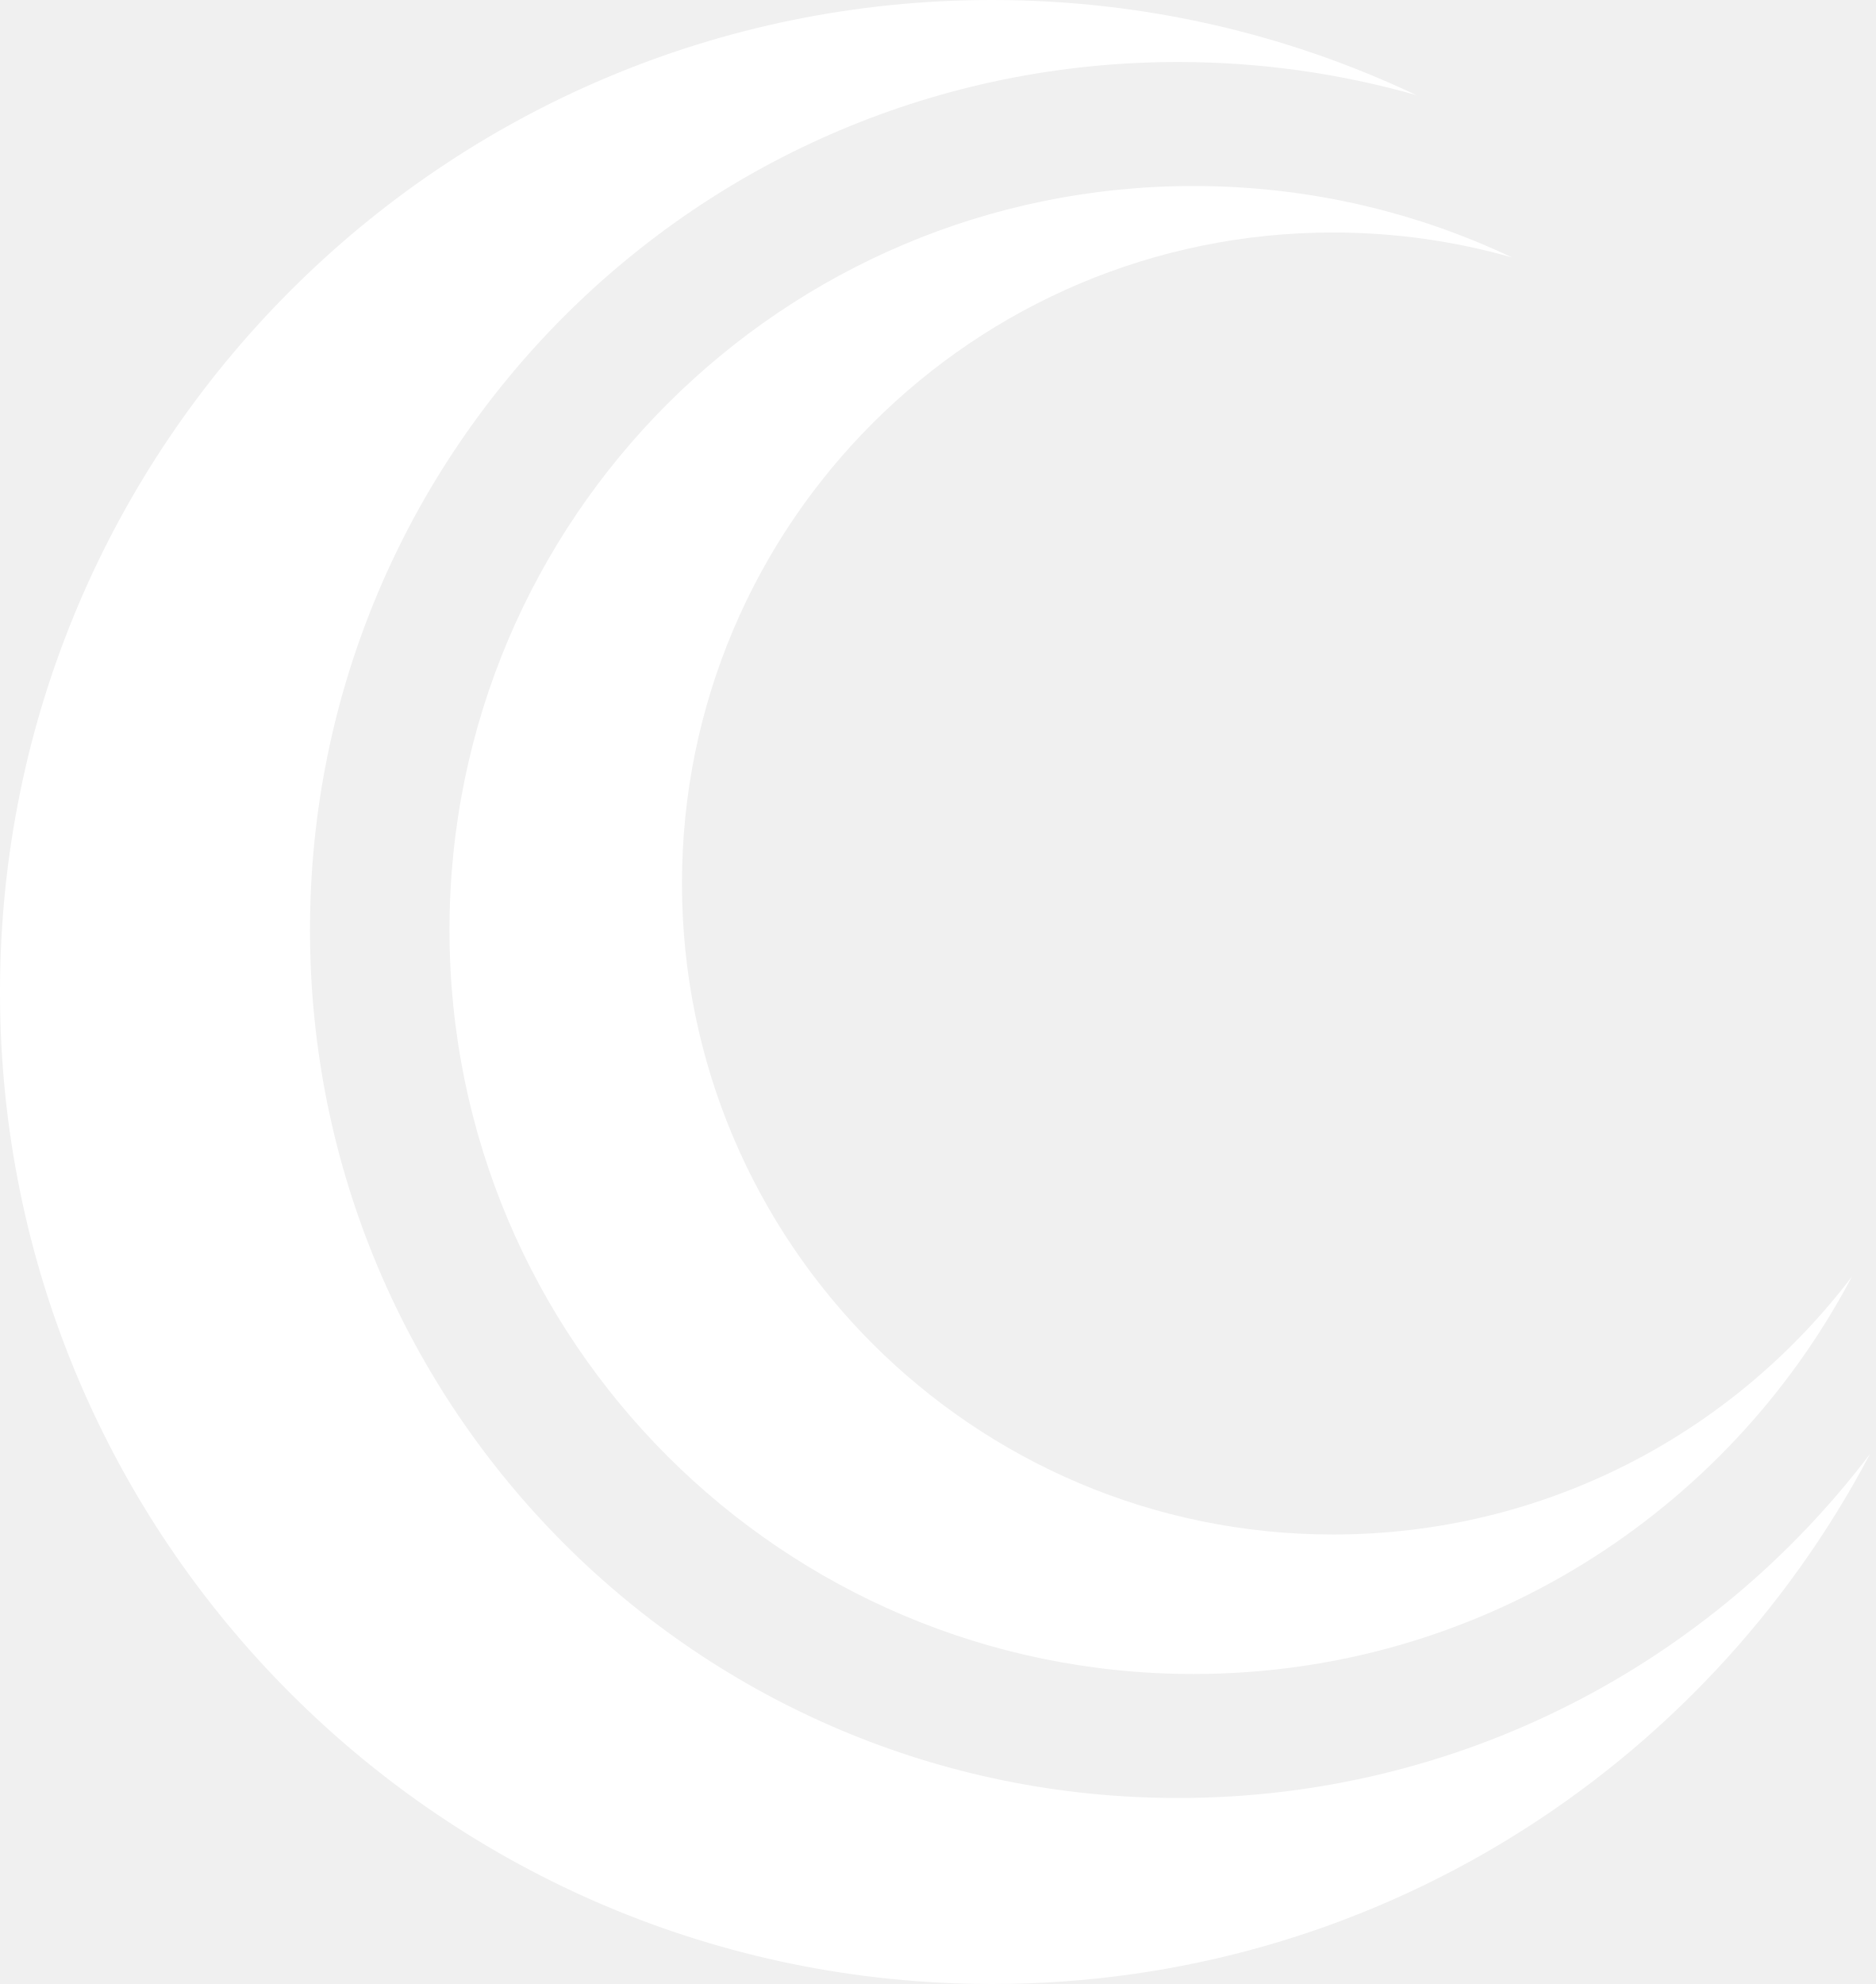
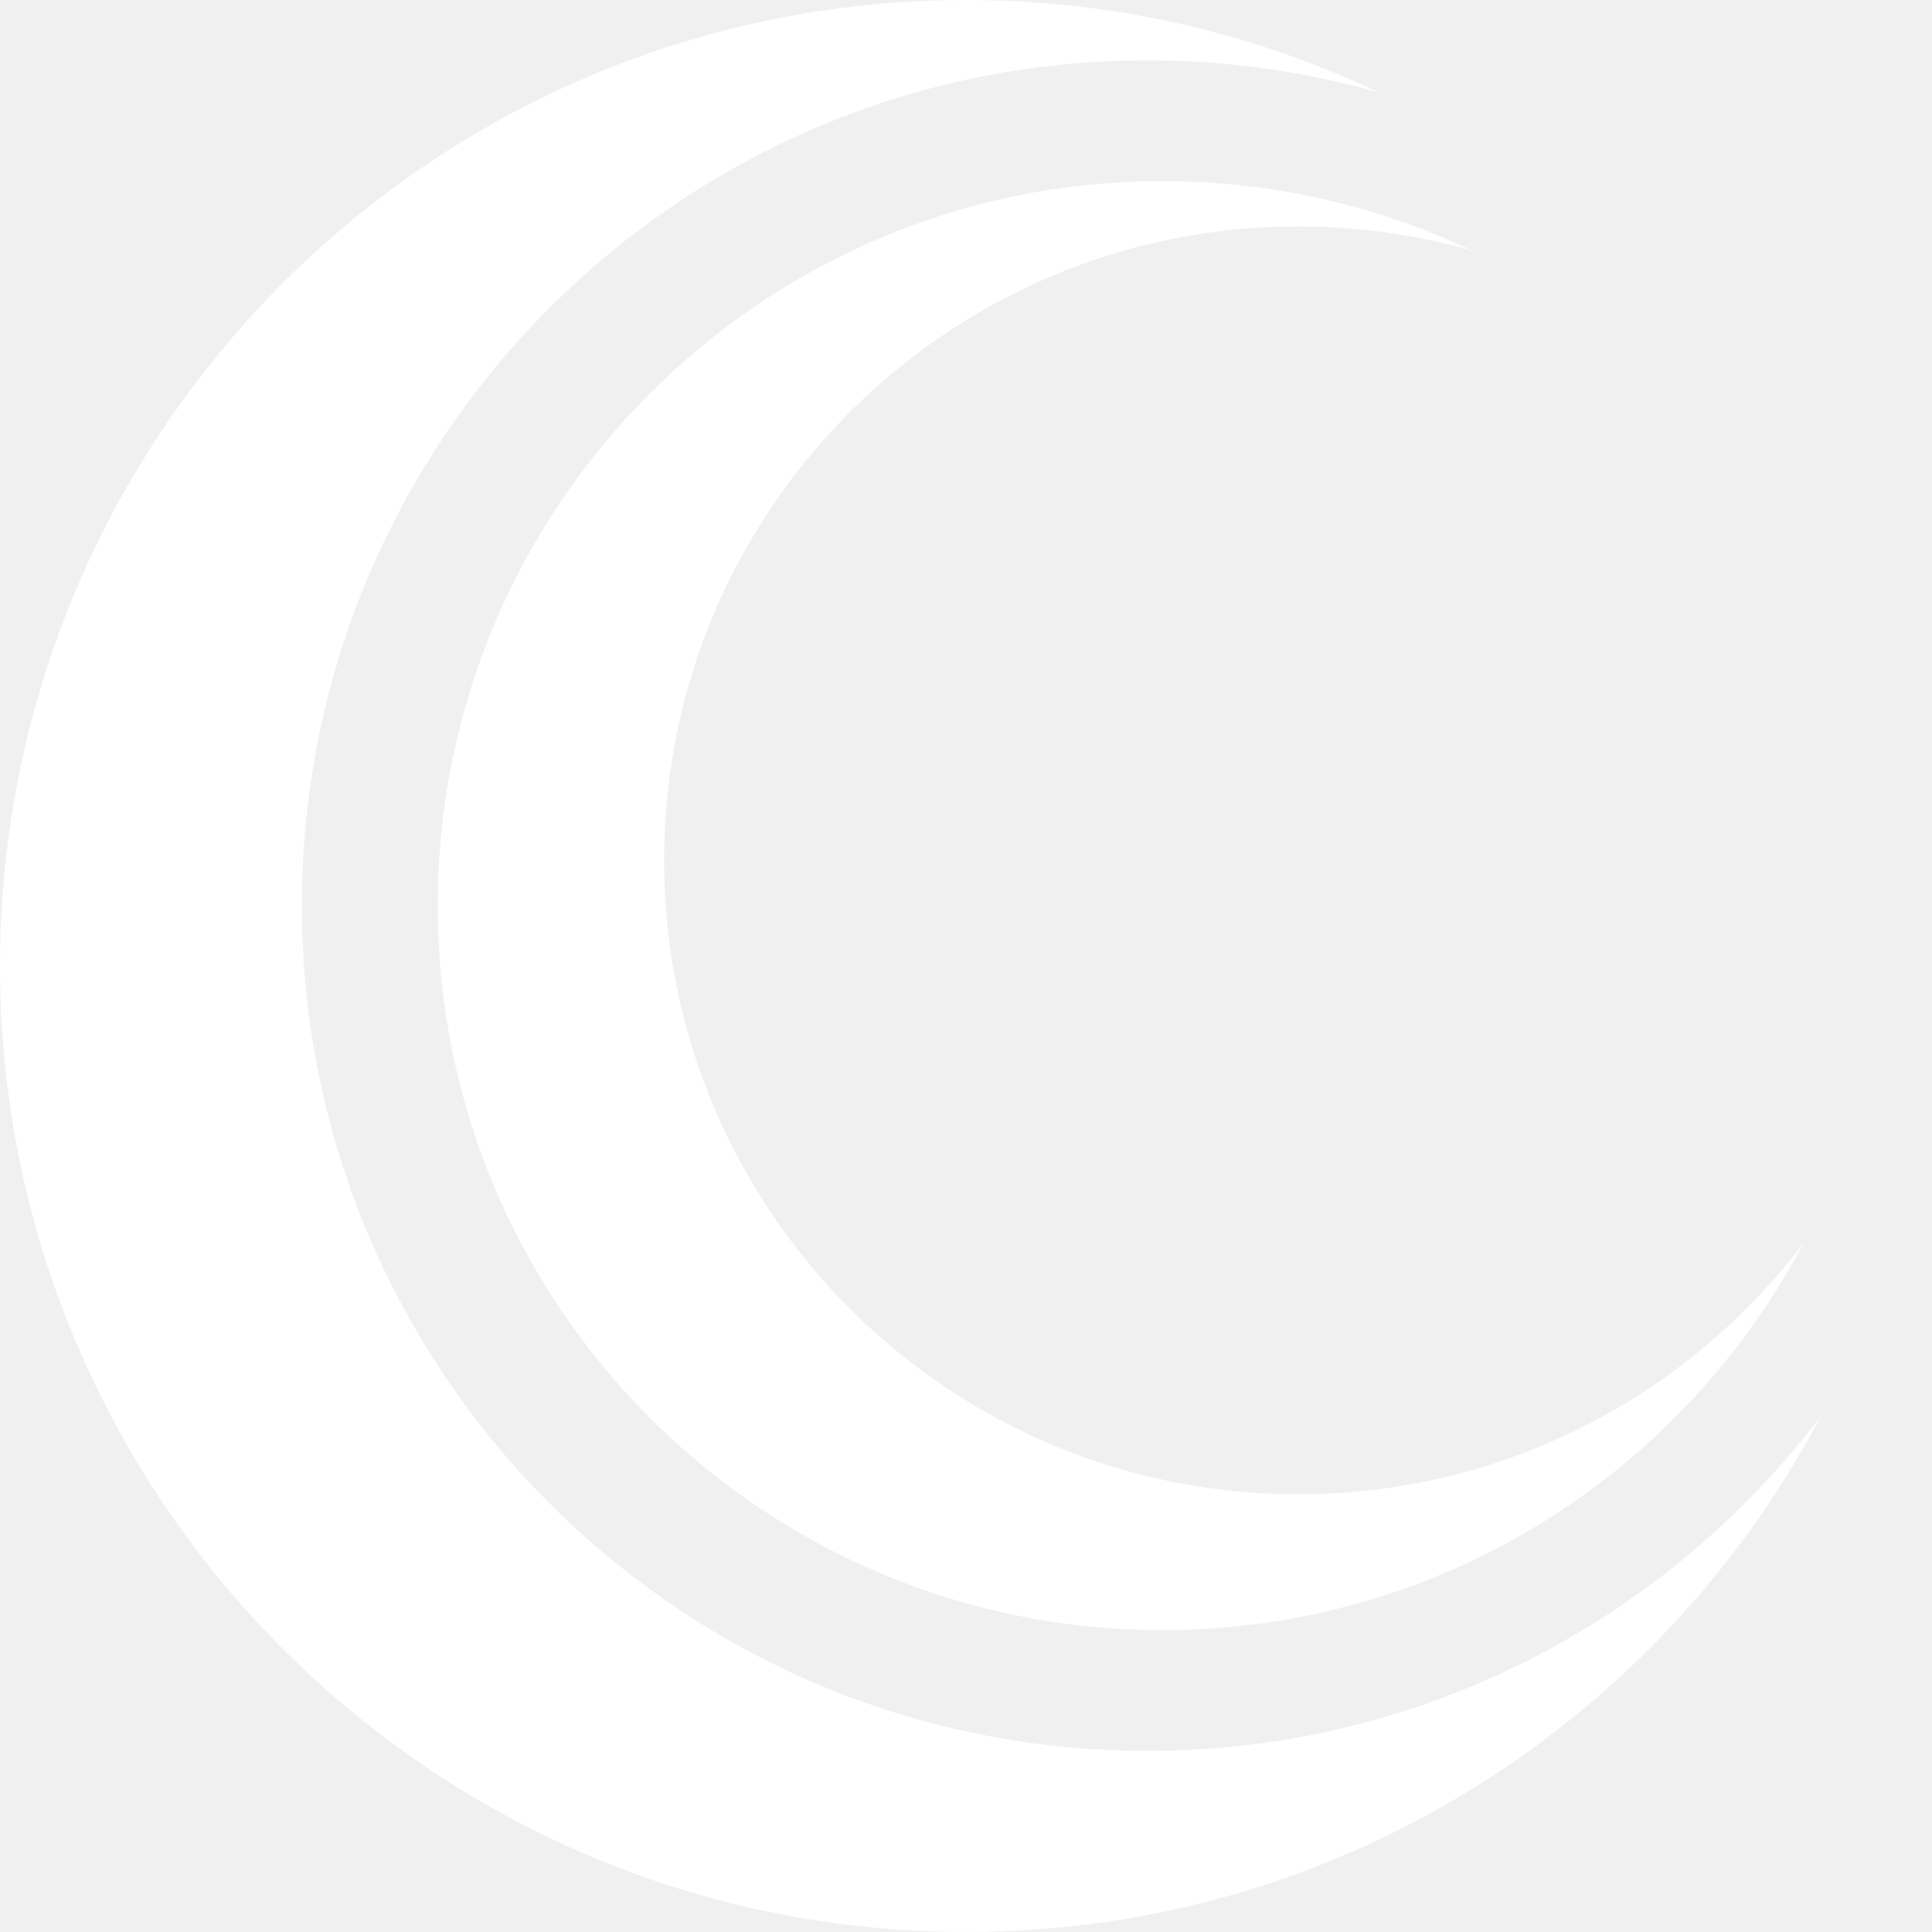
- <svg xmlns="http://www.w3.org/2000/svg" xmlns:xlink="http://www.w3.org/1999/xlink" width="242" height="256" viewBox="0 0 242 256" version="1.1">
-   <g id="Canvas" transform="translate(128 128)">
-     <g id="Subtract">
-       <use xlink:href="#path0_fill" transform="translate(-128 -128)" fill="#FFFFFF" />
-     </g>
-     <g id="Subtract">
-       <use xlink:href="#path1_fill" transform="translate(-70 -104)" fill="#FFFFFF" />
+ <svg xmlns="http://www.w3.org/2000/svg" xmlns:xlink="http://www.w3.org/1999/xlink" width="256" height="256" viewBox="0 0 256 256" version="1.1">
+   <g id="Canvas">
+     <g id="Group">
+       <g id="Subtract">
+         <use xlink:href="#path0_fill" fill="#FFFFFF" />
+       </g>
+       <g id="Subtract">
+         <use xlink:href="#path1_fill" transform="translate(58 24)" fill="#FFFFFF" />
+       </g>
    </g>
  </g>
  <defs>
-     <path id="path0_fill" fill-rule="evenodd" d="M 182.787 12.285C 173.005 9.494 162.677 8 152 8C 90.144 8 40 58.144 40 120C 40 181.856 90.144 232 152 232C 188.464 232 220.857 214.575 241.308 187.598C 219.87 228.272 177.173 256 128 256C 57.308 256 0 198.692 0 128C 0 57.308 57.308 0 128 0C 147.604 0 166.179 4.407 182.787 12.285Z" />
+     <path id="path0_fill" fill-rule="evenodd" d="M 182.787 12.285C 173.005 9.494 162.677 8 152 8C 90.144 8 40 58.144 40 120C 40 181.856 90.144 232 152 232C 188.464 232 220.857 214.575 241.308 187.598C 219.87 228.272 177.173 256 128 256C 57.307 256 0 198.692 0 128C 0 57.307 57.307 0 128 0C 147.604 0 166.179 4.407 182.787 12.285Z" />
    <path id="path1_fill" fill-rule="evenodd" d="M 137.09 9.213C 129.754 7.121 122.008 6 114 6C 67.608 6 30 43.608 30 90C 30 136.392 67.608 174 114 174C 141.348 174 165.643 160.931 180.981 140.698C 164.903 171.204 132.88 192 96 192C 42.981 192 0 149.019 0 96C 0 42.981 42.981 0 96 0C 110.703 0 124.634 3.305 137.09 9.213Z" />
  </defs>
</svg>
